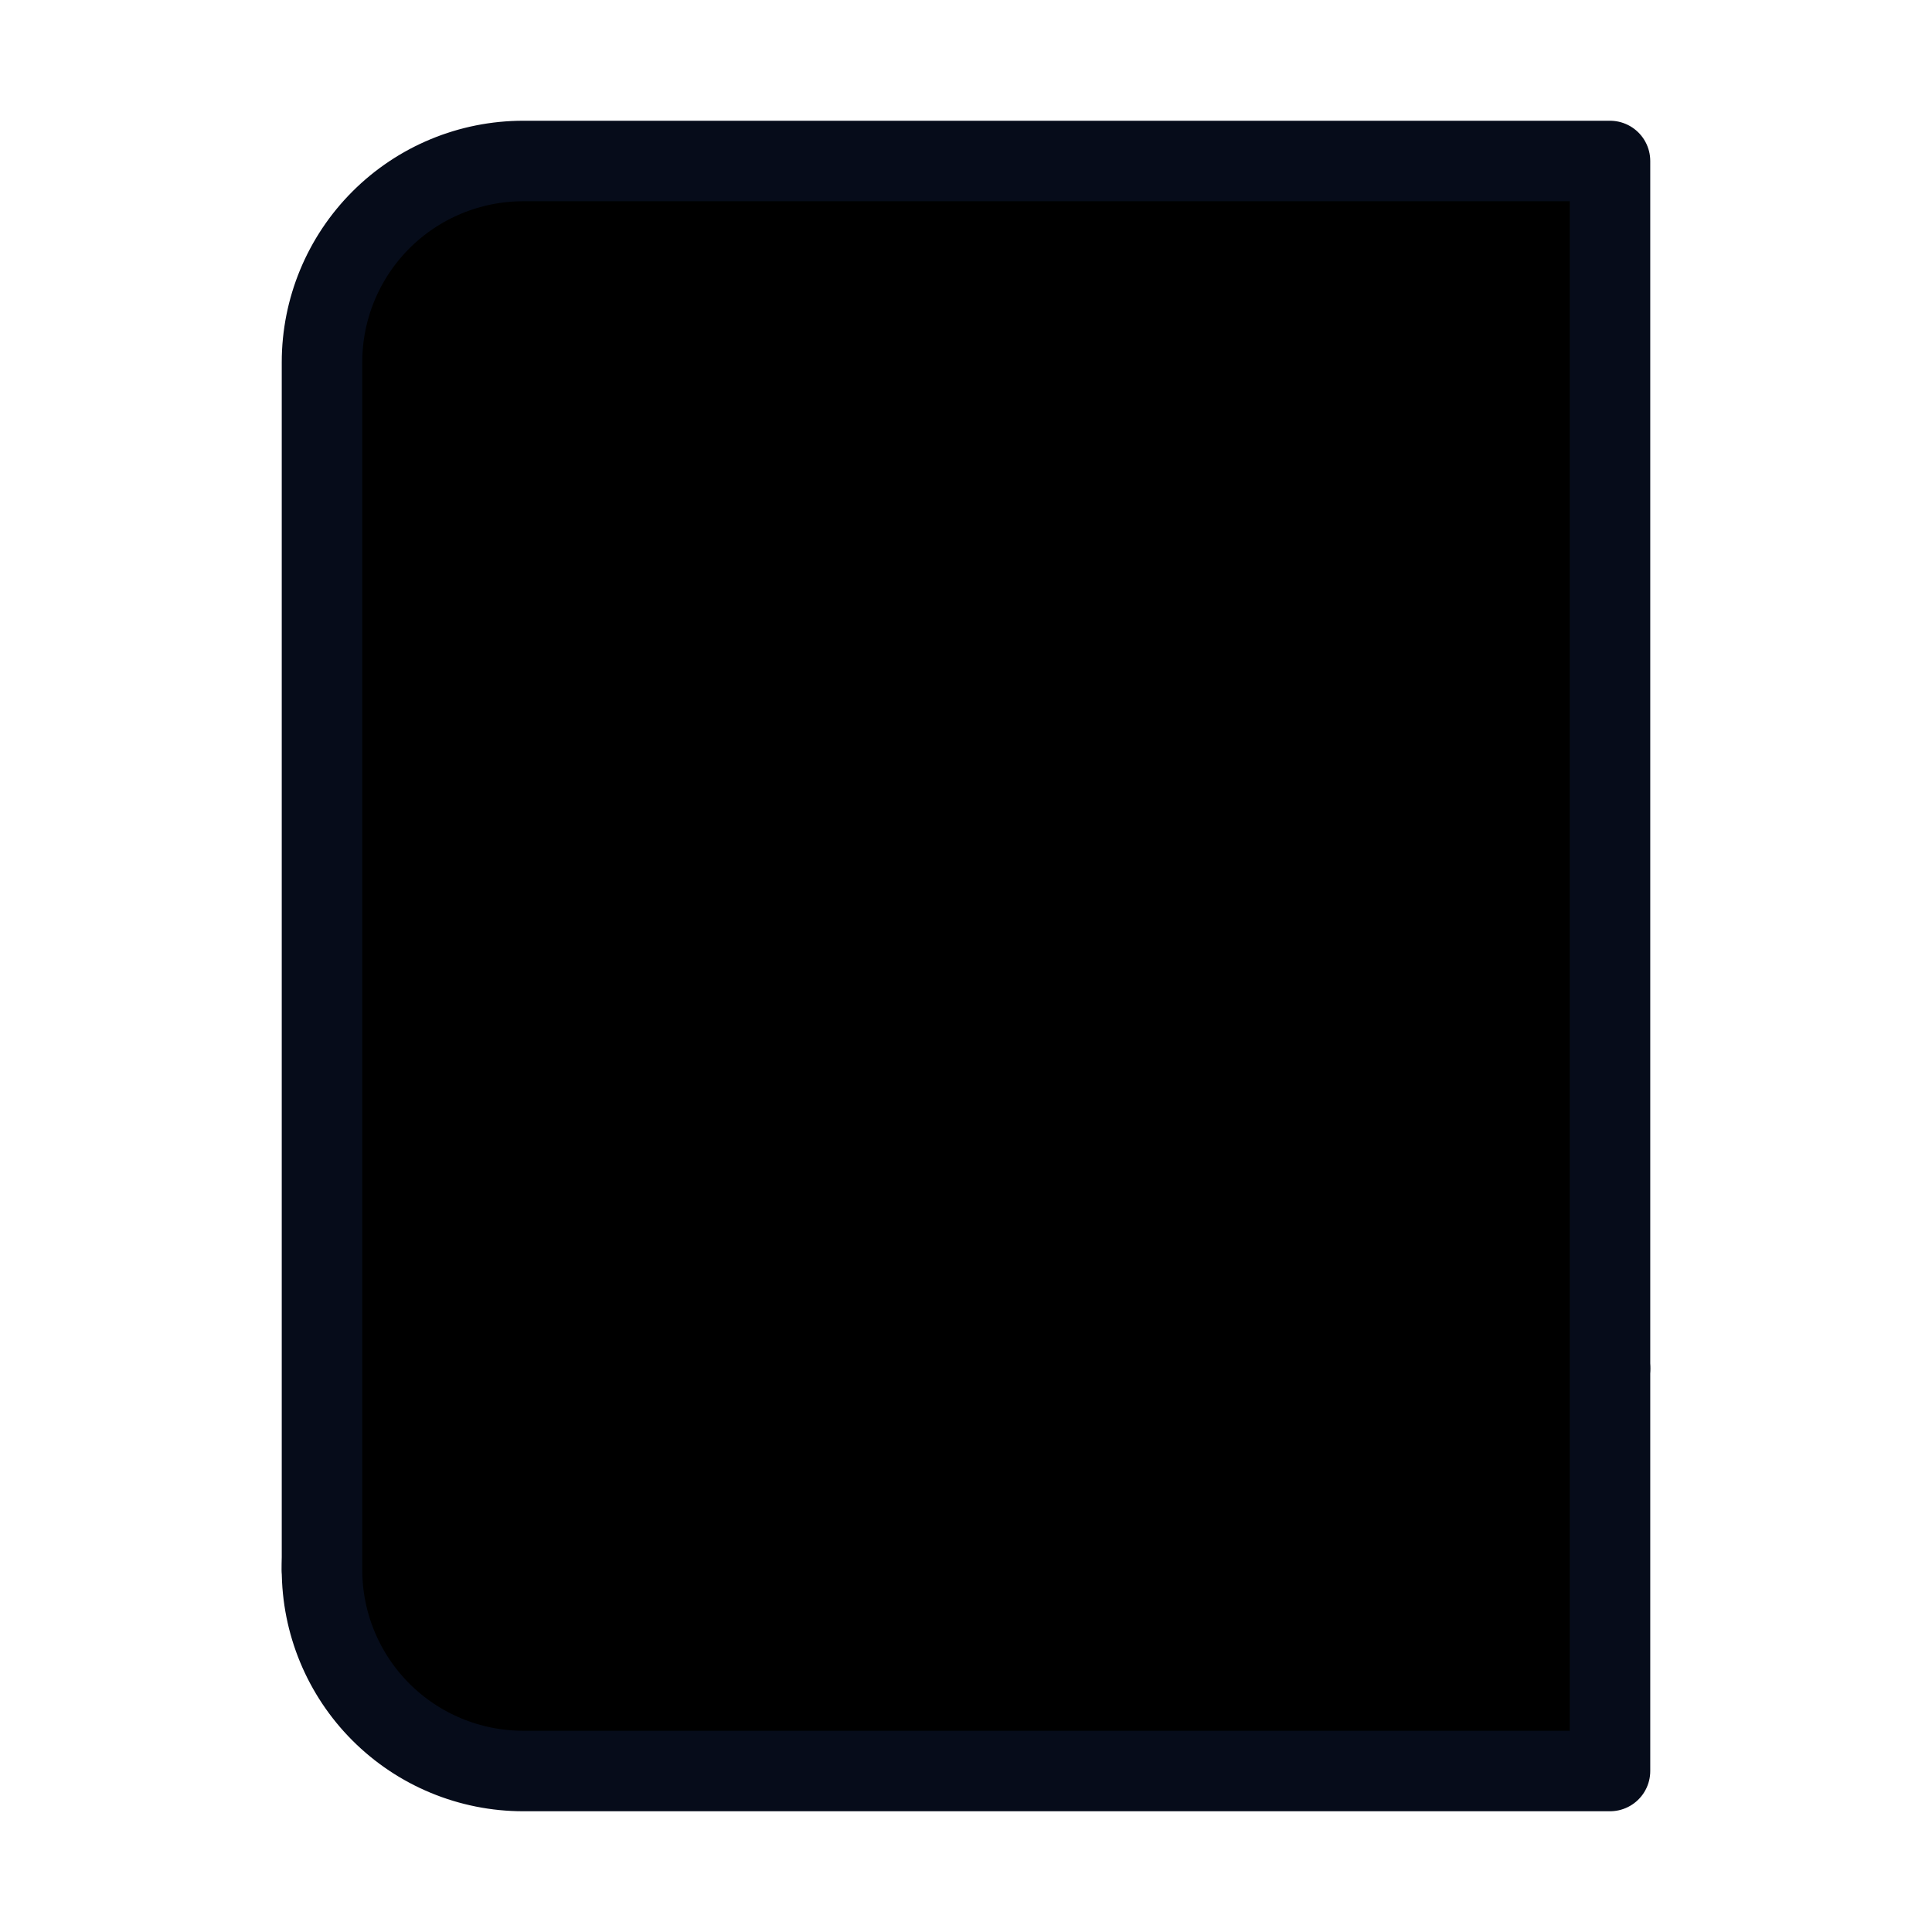
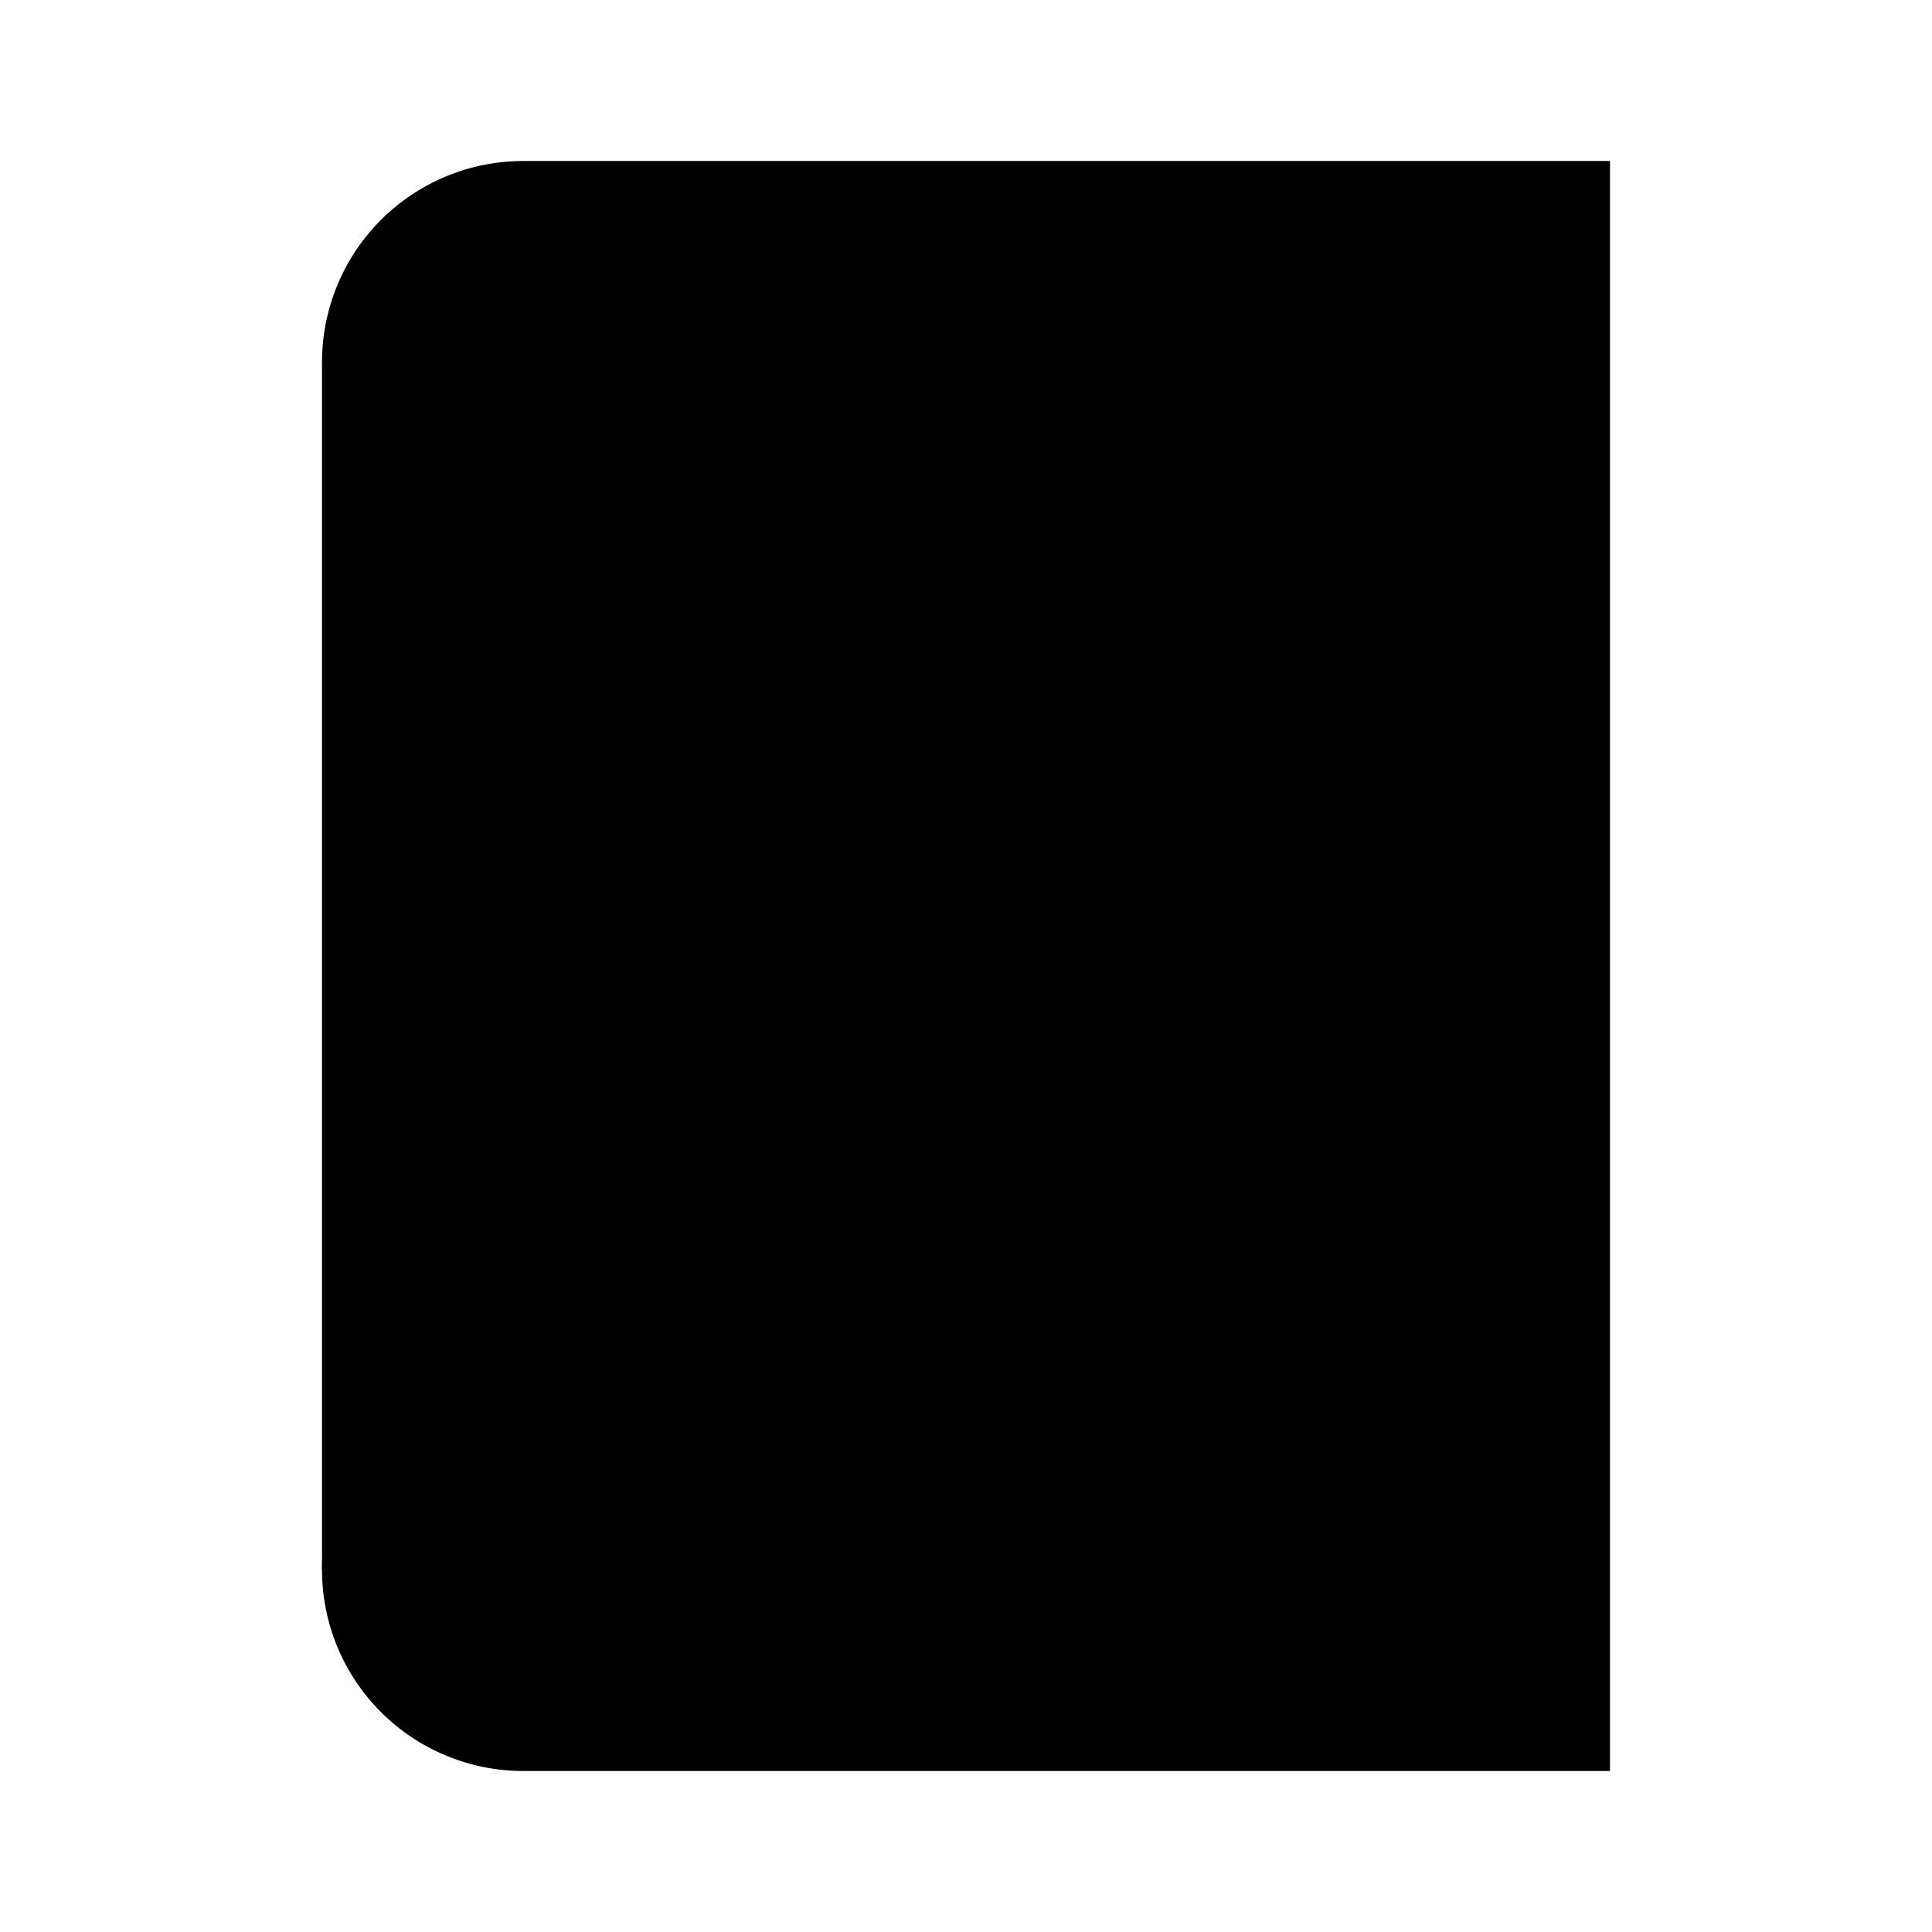
<svg xmlns="http://www.w3.org/2000/svg" width="24" height="24" viewBox="0 0 24 24">
-   <path d="M4 19.5C4 18.837 4.263 18.201 4.732 17.732C5.201 17.263 5.837 17 6.5 17H20" stroke="#060C1A" stroke-linecap="round" stroke-linejoin="round" />
-   <path d="M6.5 2H20V22H6.5C5.837 22 5.201 21.737 4.732 21.268C4.263 20.799 4 20.163 4 19.5V4.5C4 3.837 4.263 3.201 4.732 2.732C5.201 2.263 5.837 2 6.5 2Z" stroke="#060C1A" stroke-linecap="round" stroke-linejoin="round" />
+   <path d="M4 19.5C4 18.837 4.263 18.201 4.732 17.732C5.201 17.263 5.837 17 6.5 17H20" stroke-linecap="round" stroke-linejoin="round" />
+   <path d="M6.5 2H20V22H6.5C5.837 22 5.201 21.737 4.732 21.268C4.263 20.799 4 20.163 4 19.5V4.5C4 3.837 4.263 3.201 4.732 2.732C5.201 2.263 5.837 2 6.5 2Z" stroke-linecap="round" stroke-linejoin="round" />
</svg>
